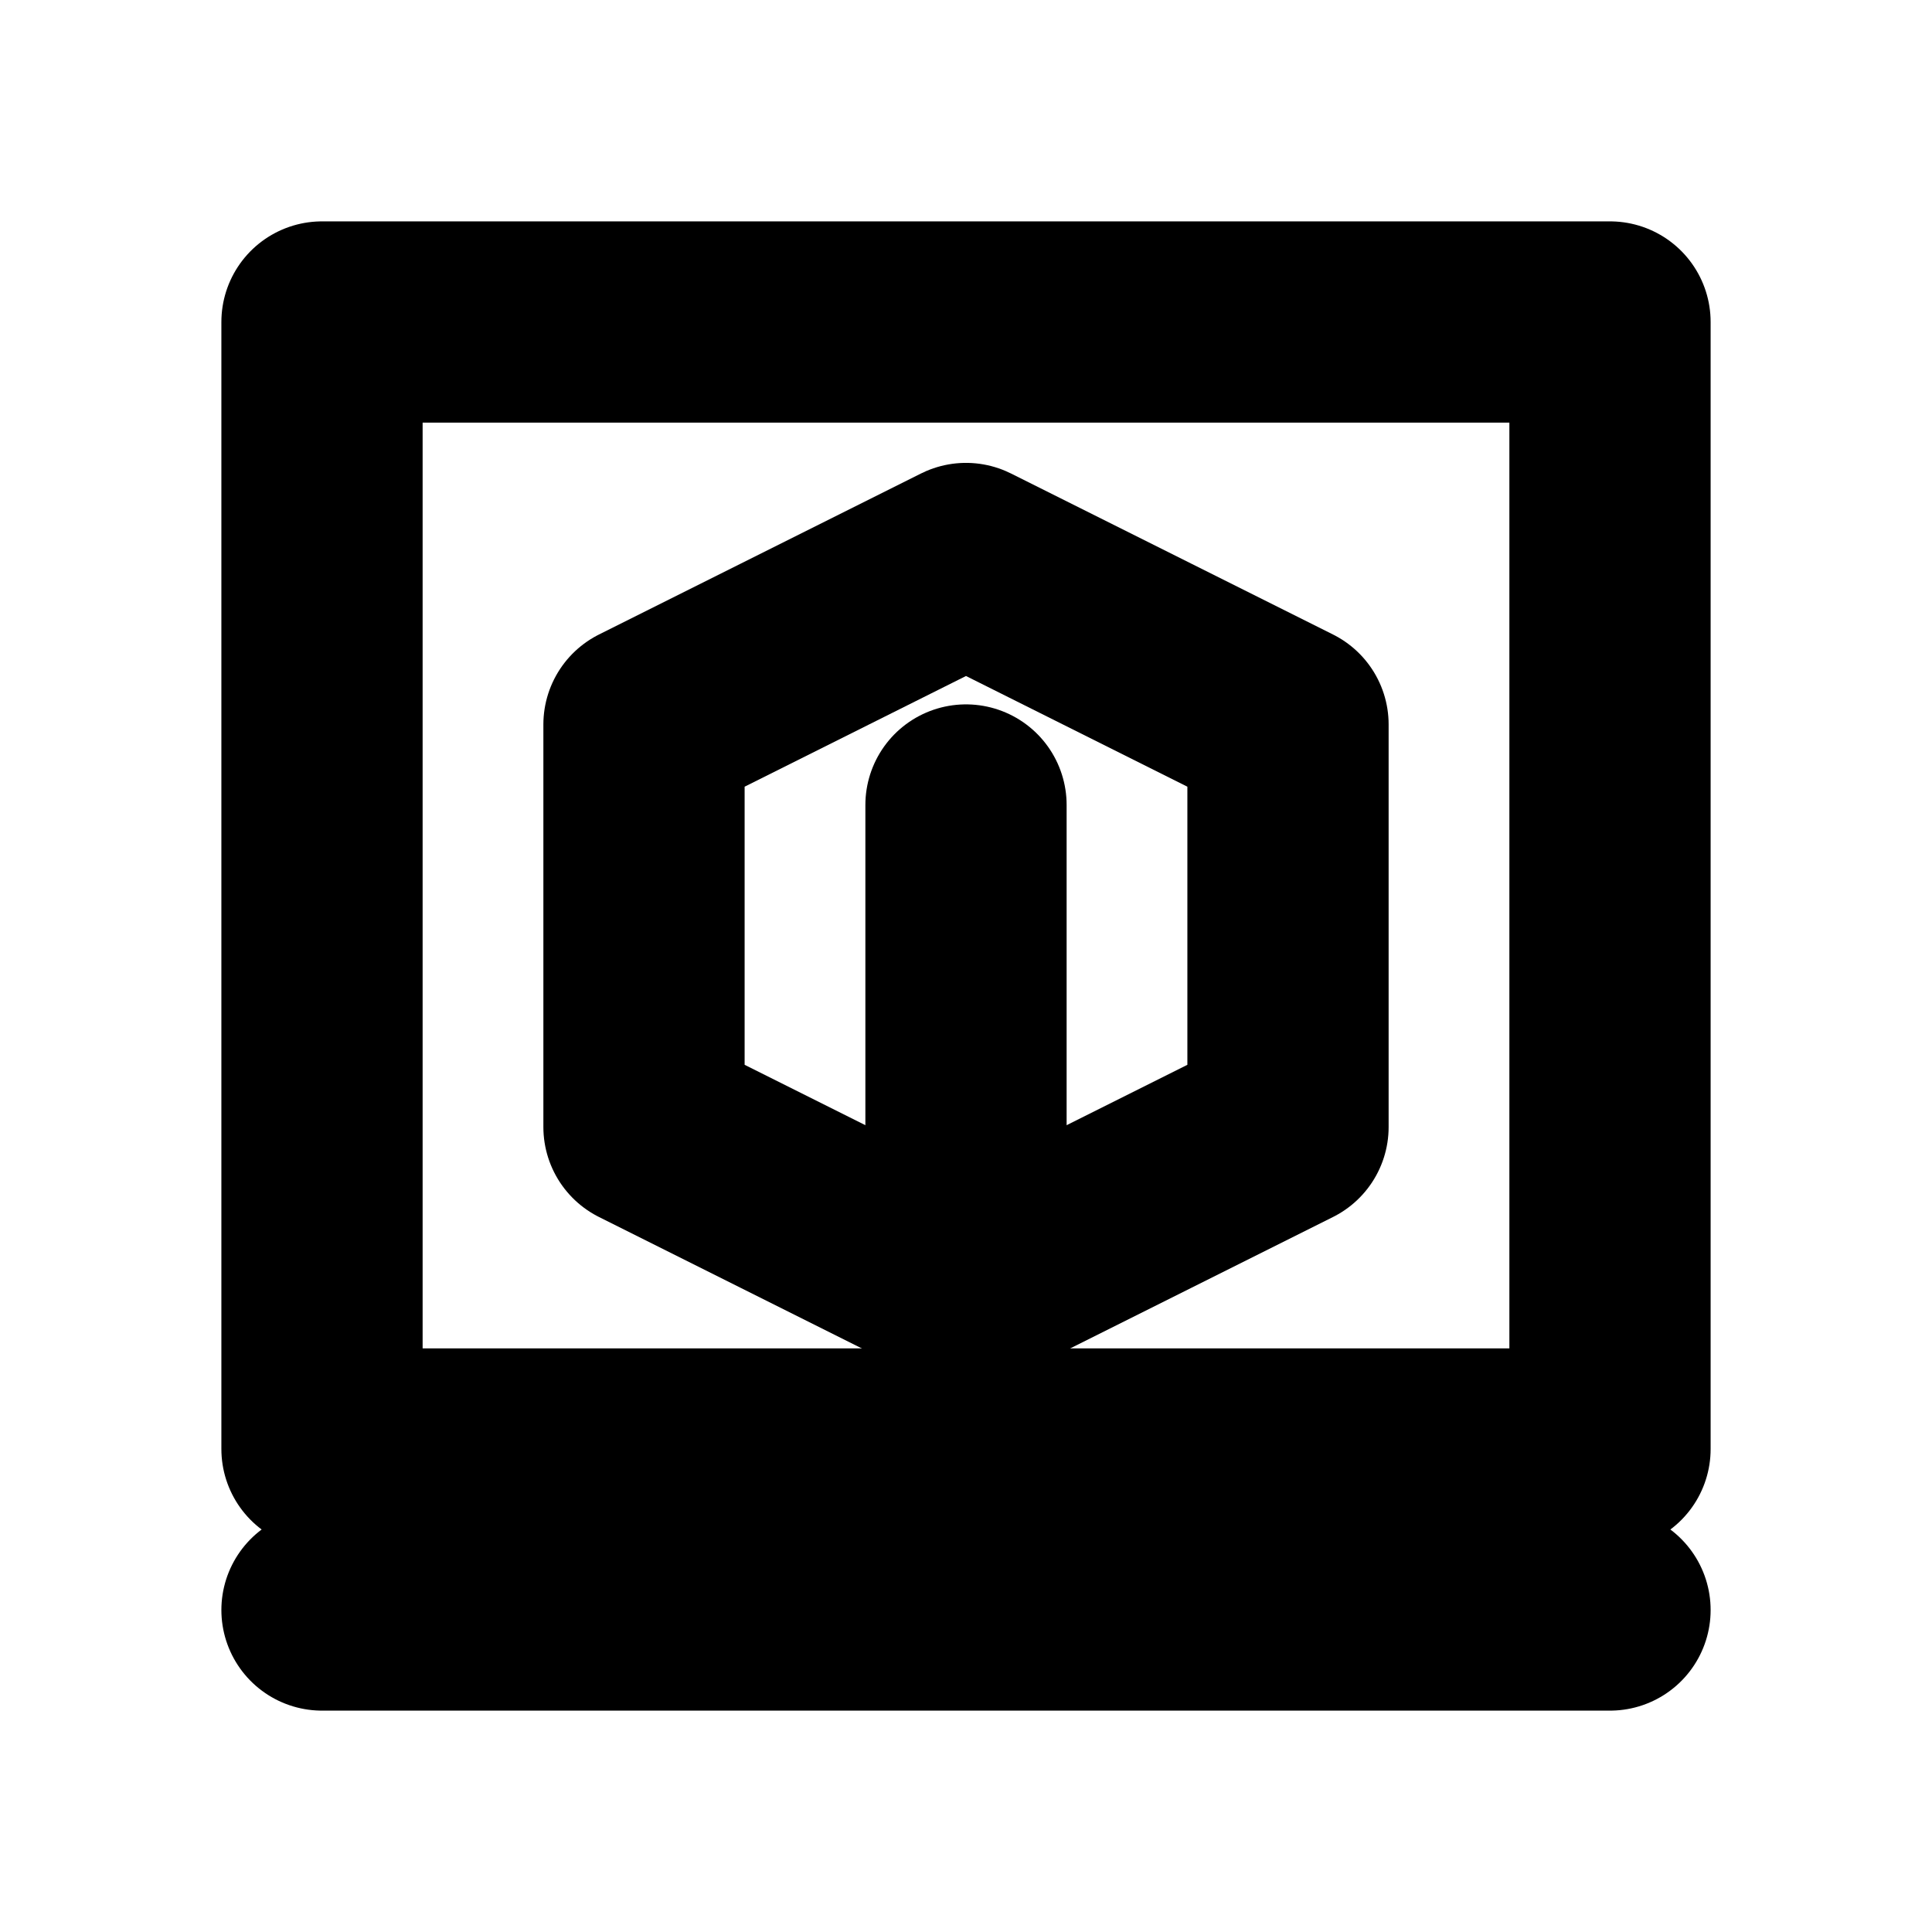
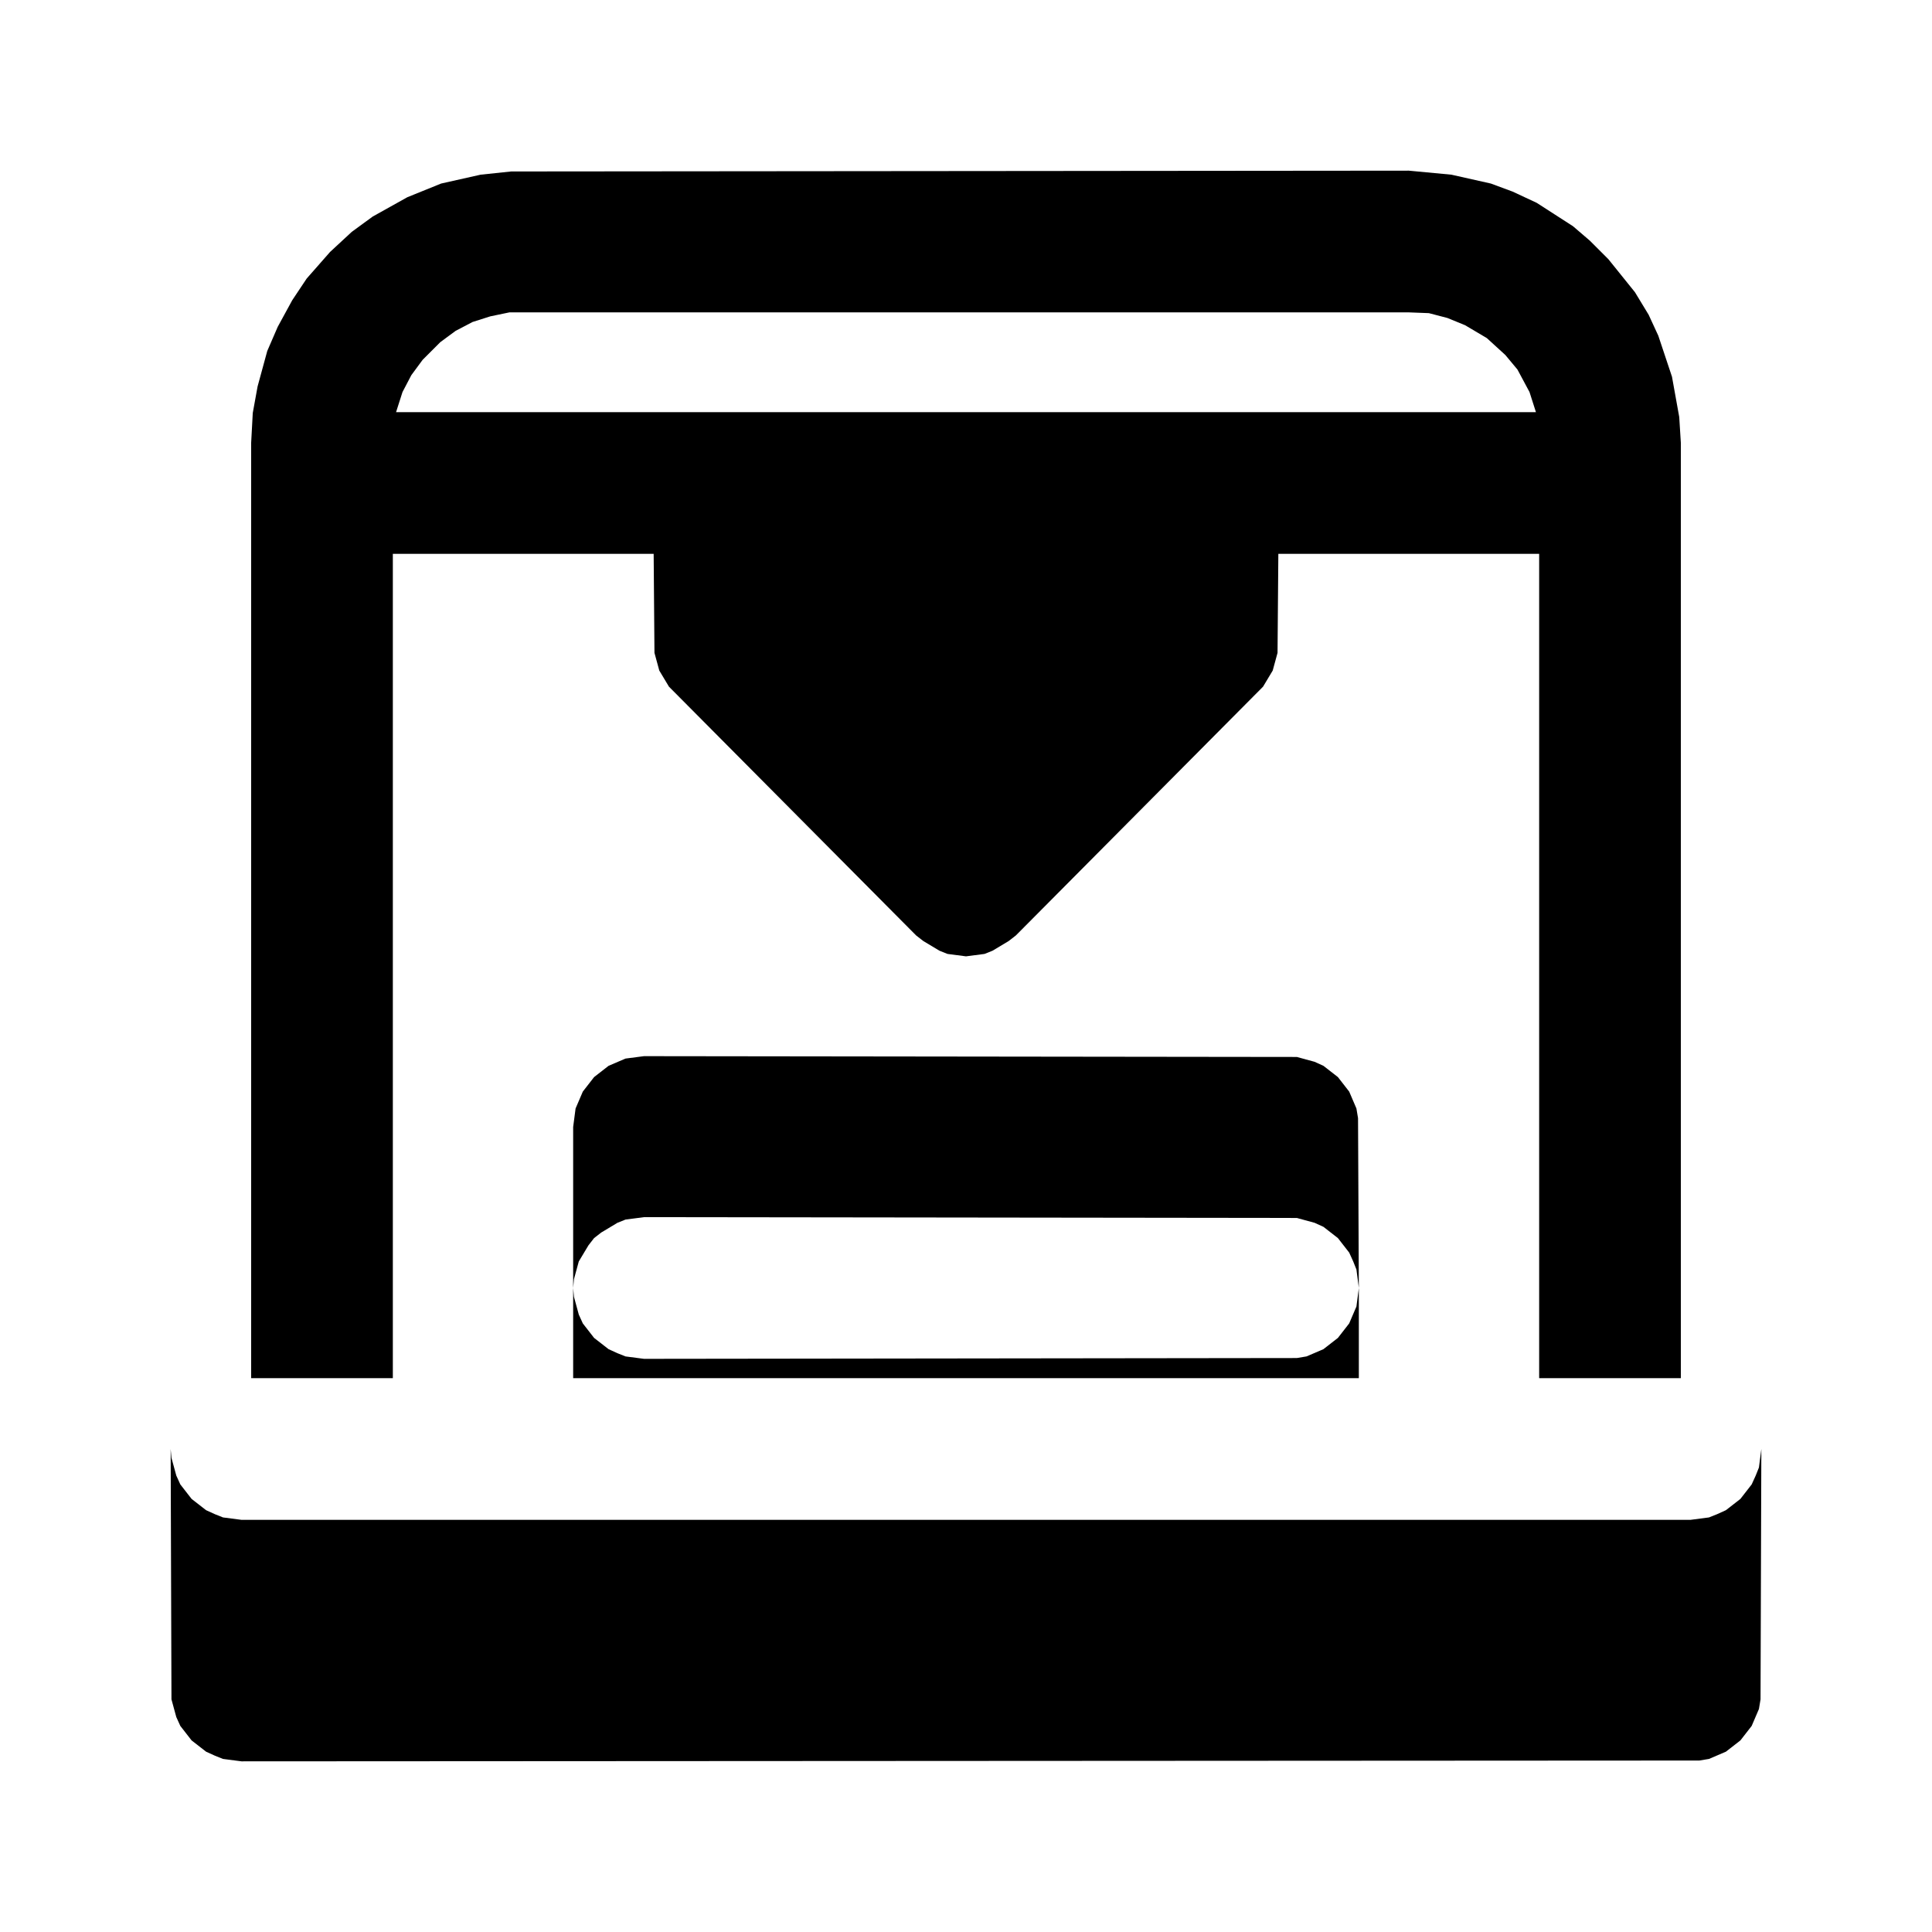
- <svg xmlns="http://www.w3.org/2000/svg" viewBox="0 0 24 24" fill="currentColor" stroke="currentColor" stroke-width="2.5" stroke-linecap="round" stroke-linejoin="round">
-   <g fill="none">
-     <path d="M4 4h16v14H4Z" />
-     <path d="M8 9l4-2 4 2v5l-4 2-4-2Z" />
-     <path d="M4 20h16" />
-     <path d="M12 10v6" />
-   </g>
+ <svg xmlns="http://www.w3.org/2000/svg" viewBox="0 0 24 24" fill="currentColor">
+   <path d="M20.86 5.18L20.77 4.68L20.60 4.17L20.48 3.91L20.31 3.63L19.98 3.22L19.75 2.99L19.54 2.81L19.09 2.52L18.79 2.38L18.52 2.28L18.03 2.17L17.50 2.12L6.35 2.13L5.97 2.17L5.48 2.28L5.06 2.45L4.63 2.69L4.37 2.88L4.10 3.13L3.81 3.46L3.63 3.73L3.45 4.06L3.32 4.36L3.20 4.80L3.14 5.13L3.12 5.50L3.12 17.12L4.88 17.12L4.88 6.88L8.12 6.88L8.13 8.11L8.19 8.33L8.31 8.53L11.38 11.62L11.47 11.69L11.67 11.81L11.77 11.85L12.00 11.88L12.23 11.85L12.33 11.81L12.53 11.69L12.62 11.62L15.69 8.53L15.81 8.33L15.87 8.11L15.88 6.88L19.12 6.88L19.12 17.12L20.88 17.12L20.88 5.50ZM4.92 5.12L5.00 4.87L5.11 4.66L5.25 4.47L5.47 4.25L5.66 4.11L5.87 4.00L6.09 3.93L6.33 3.88L17.49 3.88L17.75 3.89L17.98 3.95L18.20 4.04L18.47 4.20L18.70 4.41L18.85 4.59L19.00 4.87L19.08 5.12ZM2.13 21.11L2.19 21.33L2.24 21.44L2.38 21.62L2.56 21.76L2.67 21.81L2.77 21.85L3.00 21.88L21.11 21.87L21.23 21.85L21.44 21.76L21.62 21.62L21.76 21.44L21.85 21.23L21.87 21.11L21.88 18.00L21.85 18.23L21.81 18.33L21.76 18.44L21.62 18.62L21.44 18.76L21.33 18.81L21.23 18.85L21.00 18.88L3.00 18.88L2.77 18.85L2.67 18.81L2.56 18.76L2.38 18.62L2.24 18.44L2.19 18.33L2.13 18.11L2.12 18.00ZM16.88 16.00L16.85 16.23L16.76 16.44L16.62 16.62L16.44 16.76L16.23 16.85L16.11 16.87L8.00 16.88L7.77 16.85L7.67 16.81L7.56 16.76L7.38 16.62L7.24 16.44L7.19 16.33L7.13 16.11L7.12 16.00L7.12 17.12L16.88 17.12ZM16.87 13.89L16.85 13.77L16.76 13.56L16.62 13.38L16.44 13.24L16.33 13.19L16.11 13.13L8.00 13.12L7.77 13.15L7.56 13.24L7.38 13.38L7.24 13.56L7.15 13.77L7.12 14.00L7.12 16.00L7.13 15.89L7.19 15.67L7.31 15.47L7.38 15.38L7.47 15.31L7.67 15.19L7.77 15.15L8.00 15.12L16.11 15.13L16.33 15.19L16.44 15.24L16.62 15.38L16.76 15.56L16.81 15.67L16.85 15.77L16.88 16.00Z" fill-rule="evenodd" />
</svg>
